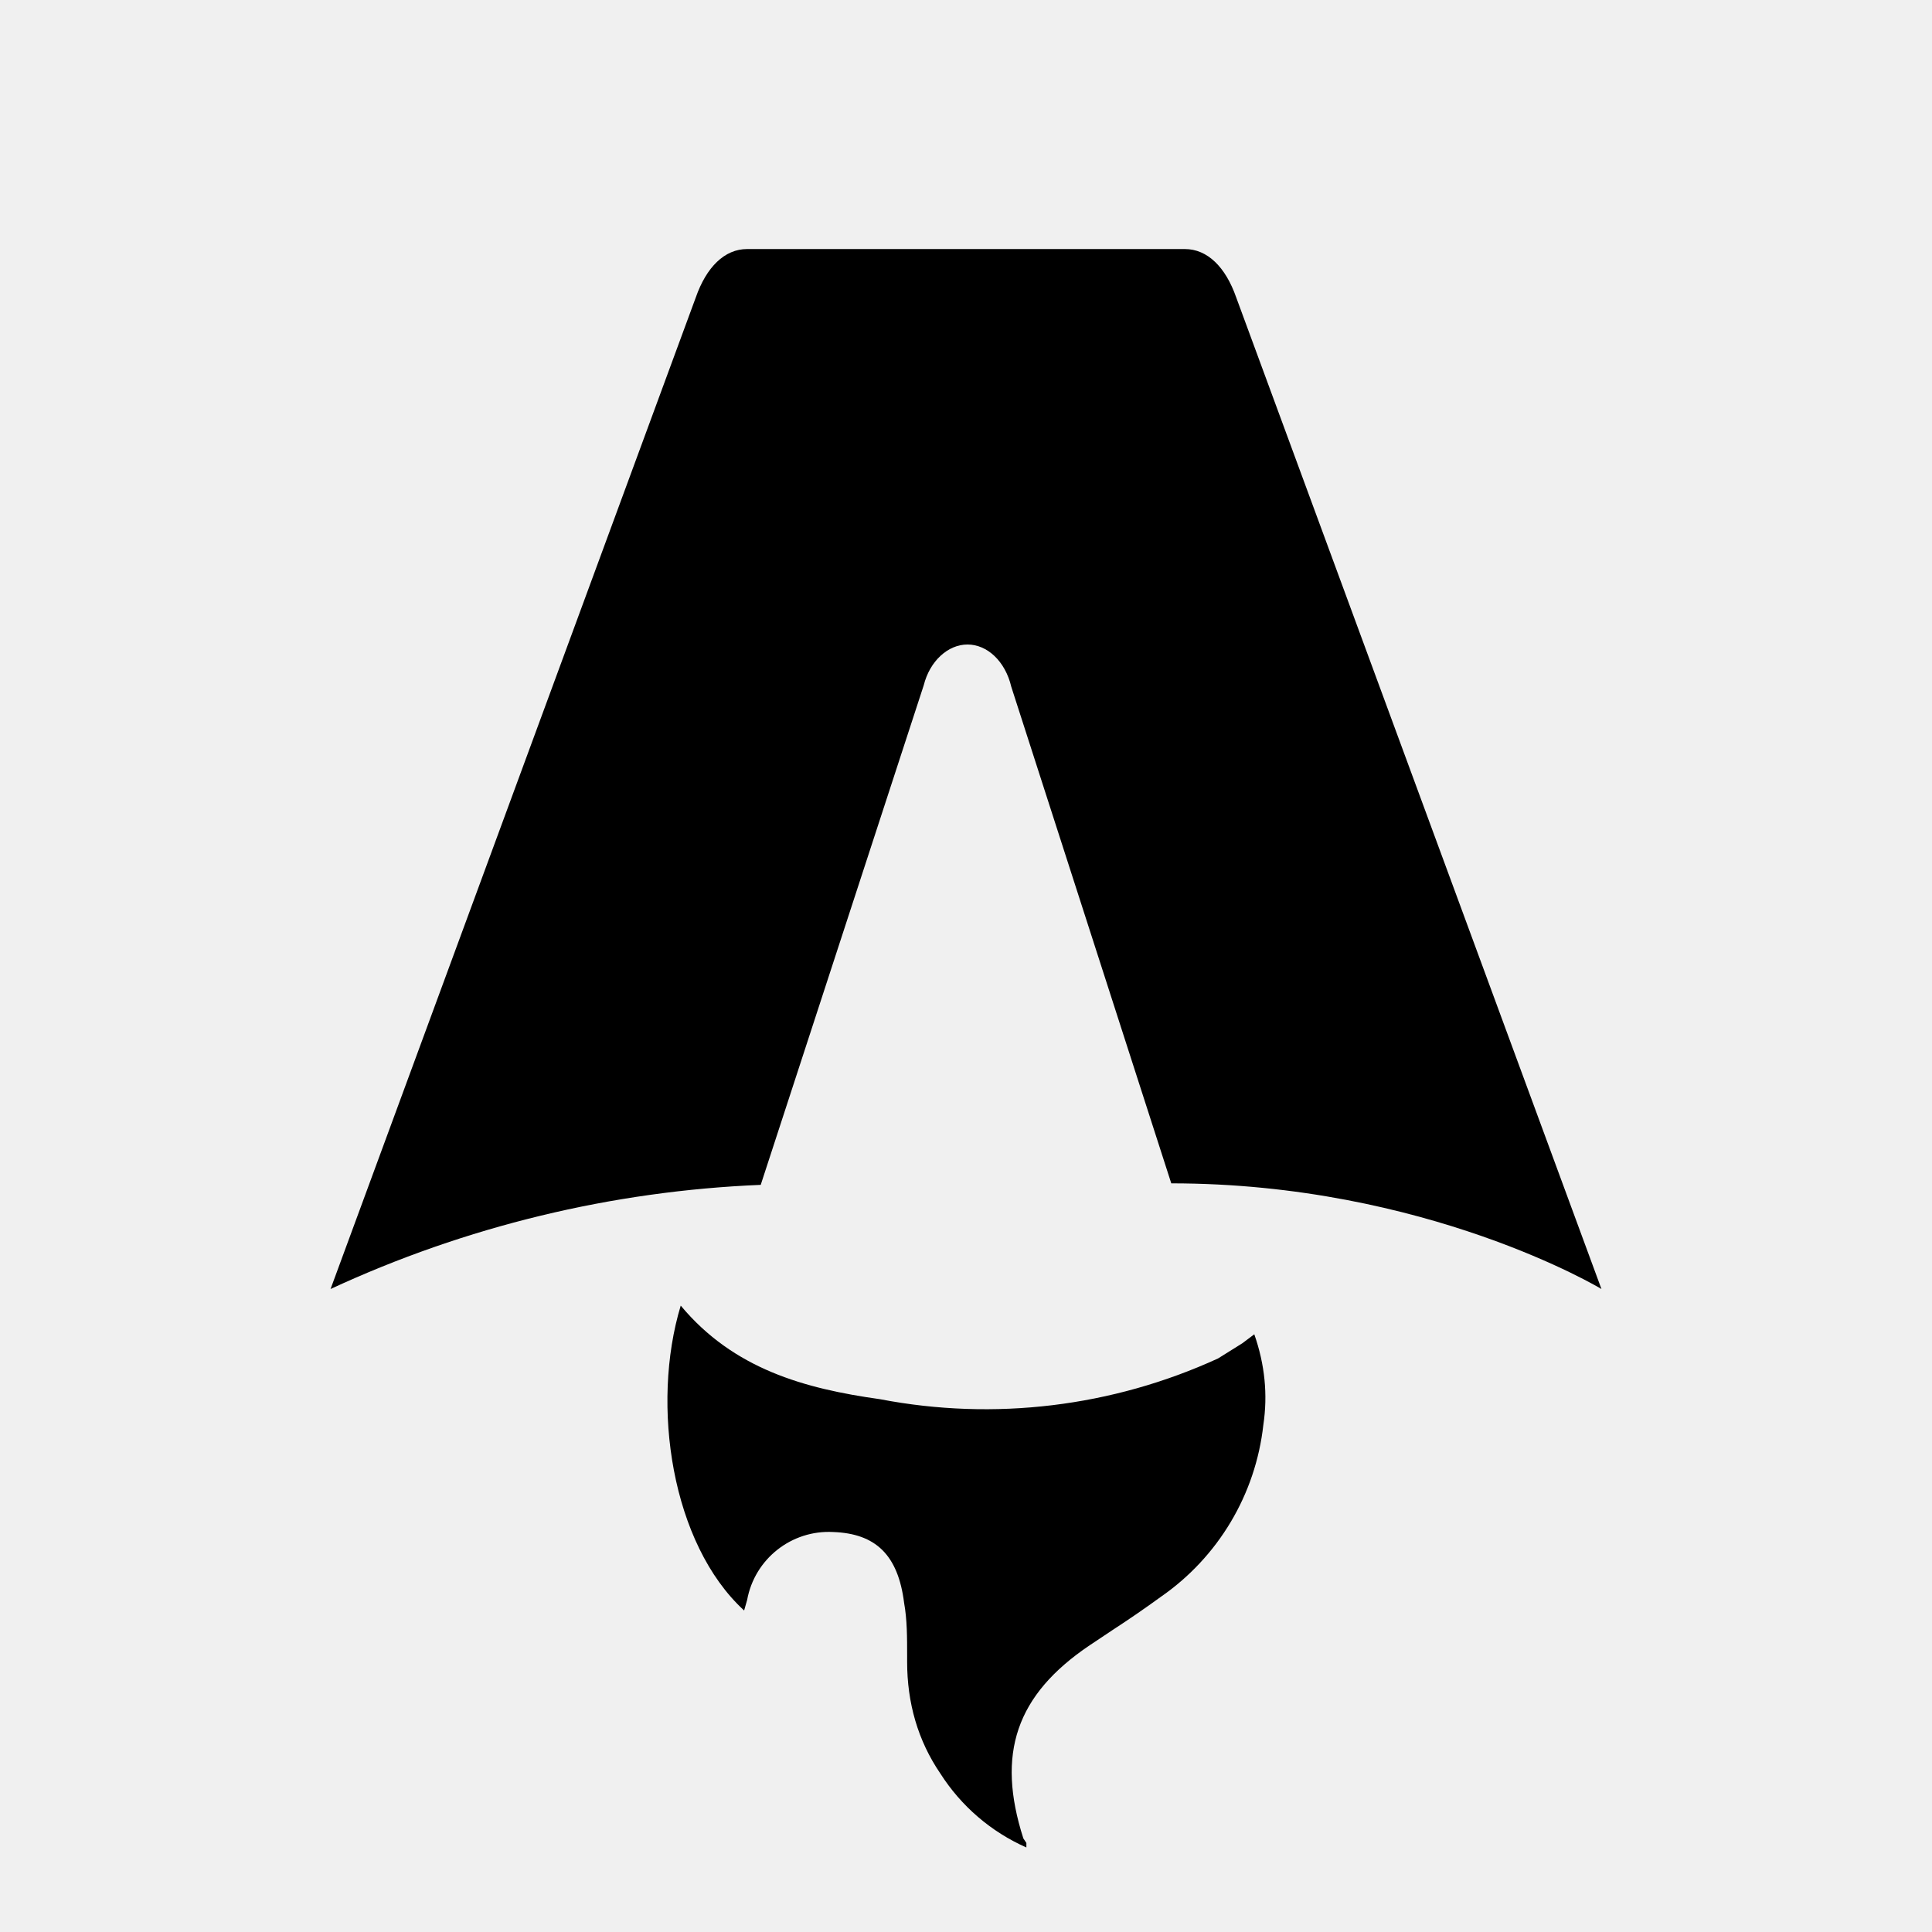
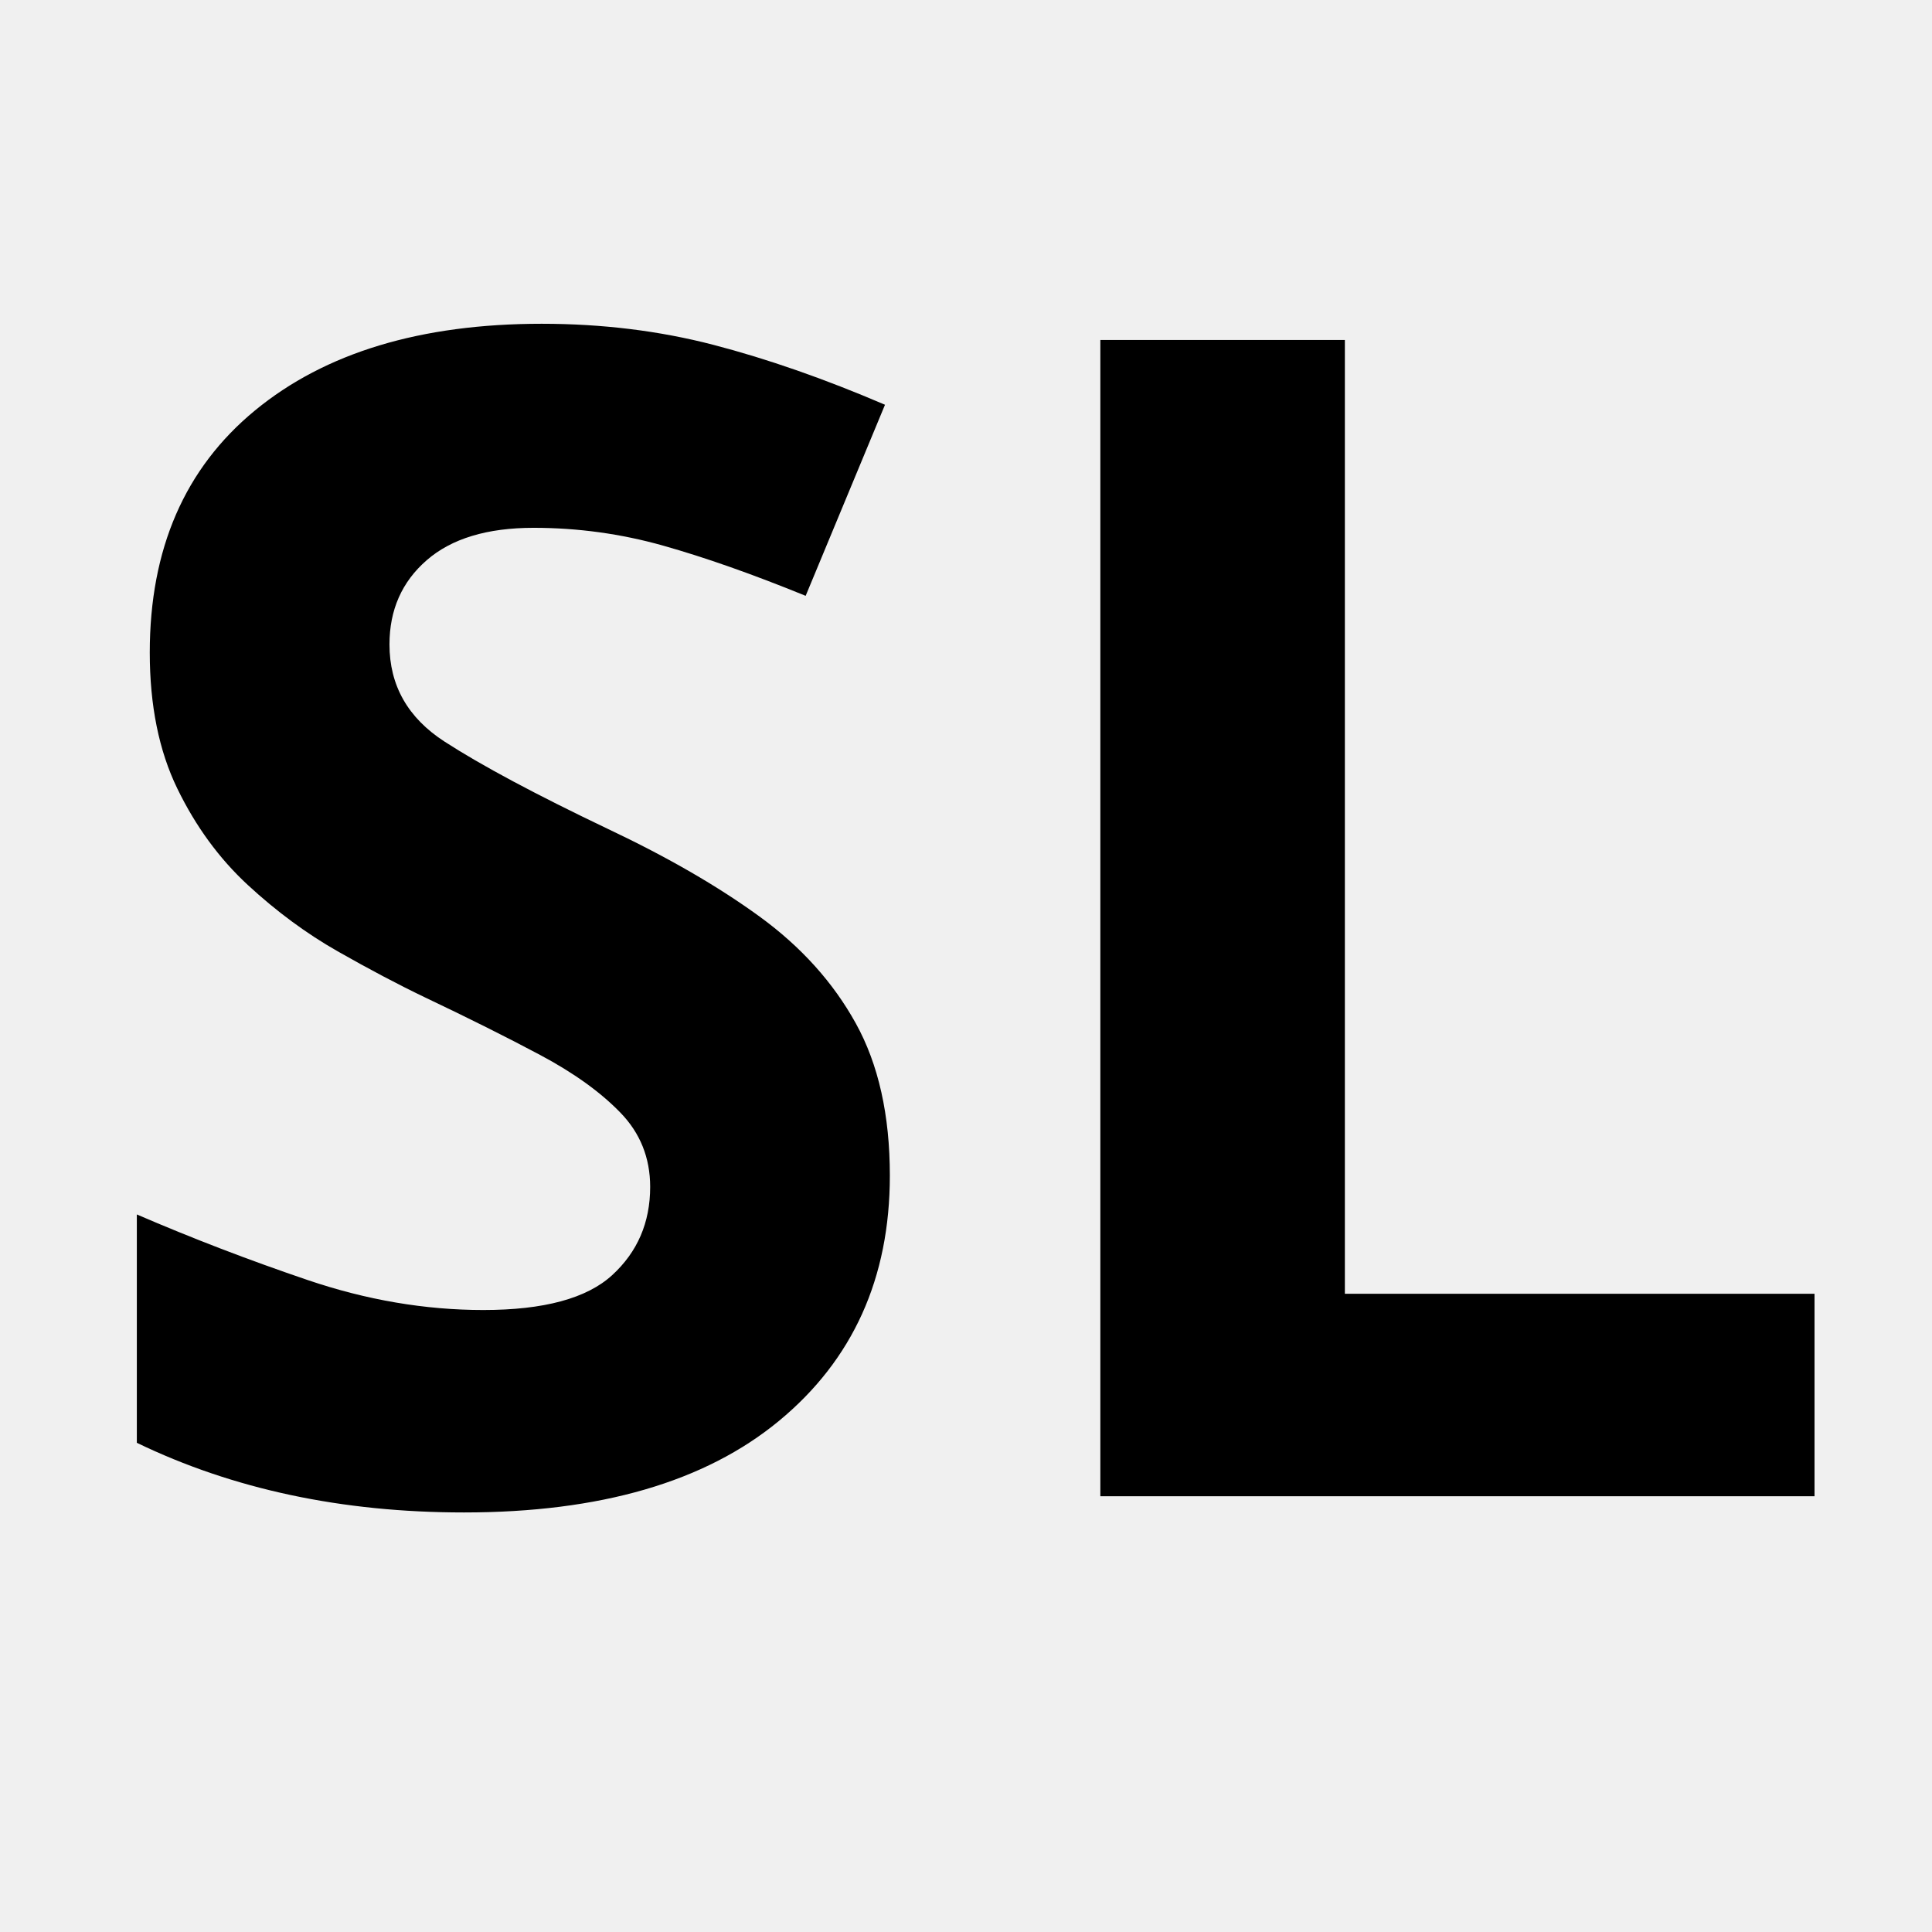
- <svg xmlns="http://www.w3.org/2000/svg" fill="none" viewBox="0 0 128 128">
-   <path d="M50.4 78.5a75.1 75.1 0 0 0-28.5 6.9l24.2-65.7c.7-2 1.9-3.2 3.4-3.2h29c1.5 0 2.7 1.2 3.4 3.2l24.2 65.7s-11.6-7-28.5-7L67 45.5c-.4-1.7-1.6-2.8-2.9-2.8-1.3 0-2.5 1.1-2.9 2.7L50.4 78.5Zm-1.1 28.2Zm-4.2-20.2c-2 6.6-.6 15.8 4.2 20.2a17.5 17.5 0 0 1 .2-.7 5.5 5.5 0 0 1 5.7-4.5c2.8.1 4.3 1.5 4.7 4.7.2 1.1.2 2.3.2 3.5v.4c0 2.7.7 5.2 2.2 7.4a13 13 0 0 0 5.7 4.9v-.3l-.2-.3c-1.8-5.6-.5-9.5 4.4-12.8l1.5-1a73 73 0 0 0 3.2-2.2 16 16 0 0 0 6.8-11.4c.3-2 .1-4-.6-6l-.8.6-1.6 1a37 37 0 0 1-22.4 2.7c-5-.7-9.7-2-13.2-6.2Z" />
+ <svg xmlns="http://www.w3.org/2000/svg" width="1080" viewBox="0 0 810 810" height="1080" version="1.0">
+   <path d="M373.072 492.867c0 43-15.508 77.293-46.516 102.875-31 25.575-75.015 38.36-132.047 38.36-51.148 0-96.859-9.735-137.14-29.203v-95.735c23.082 9.961 46.957 19.125 71.625 27.5 24.664 8.375 49.222 12.563 73.672 12.563 25.343 0 43.332-4.864 53.968-14.594 10.633-9.738 15.953-22.078 15.953-37.016 0-12.218-4.187-22.625-12.562-31.218-8.367-8.602-19.563-16.641-33.594-24.11-14.031-7.469-30.105-15.504-48.219-24.11-11.312-5.425-23.53-11.874-36.656-19.343-13.125-7.469-25.687-16.742-37.687-27.828-11.992-11.094-21.836-24.563-29.532-40.406-7.699-15.844-11.546-34.852-11.546-57.032 0-43.457 14.707-77.289 44.125-101.5 29.425-24.218 69.488-36.328 120.187-36.328 25.344 0 49.332 2.946 71.969 8.828 22.633 5.887 46.625 14.262 71.969 25.125l-33.266 80.11c-22.18-9.05-42.094-16.067-59.75-21.047-17.656-4.977-35.762-7.469-54.313-7.469-19.468 0-34.406 4.528-44.812 13.578-10.406 9.055-15.61 20.825-15.61 35.313 0 17.2 7.692 30.777 23.079 40.734 15.383 9.961 38.242 22.18 68.578 36.656 24.894 11.774 46.05 23.997 63.469 36.672 17.425 12.68 30.89 27.618 40.39 44.813 9.508 17.2 14.266 38.469 14.266 63.812ZM461.325 627.305V142.539h102.516v399.89h196.906v84.876Zm0 0" />
  <style>
        path { fill: #000; }
        @media (prefers-color-scheme: dark) {
-             path { fill: #FFF; }
+         path { fill: #FFF; }
        }
    </style>
</svg>
